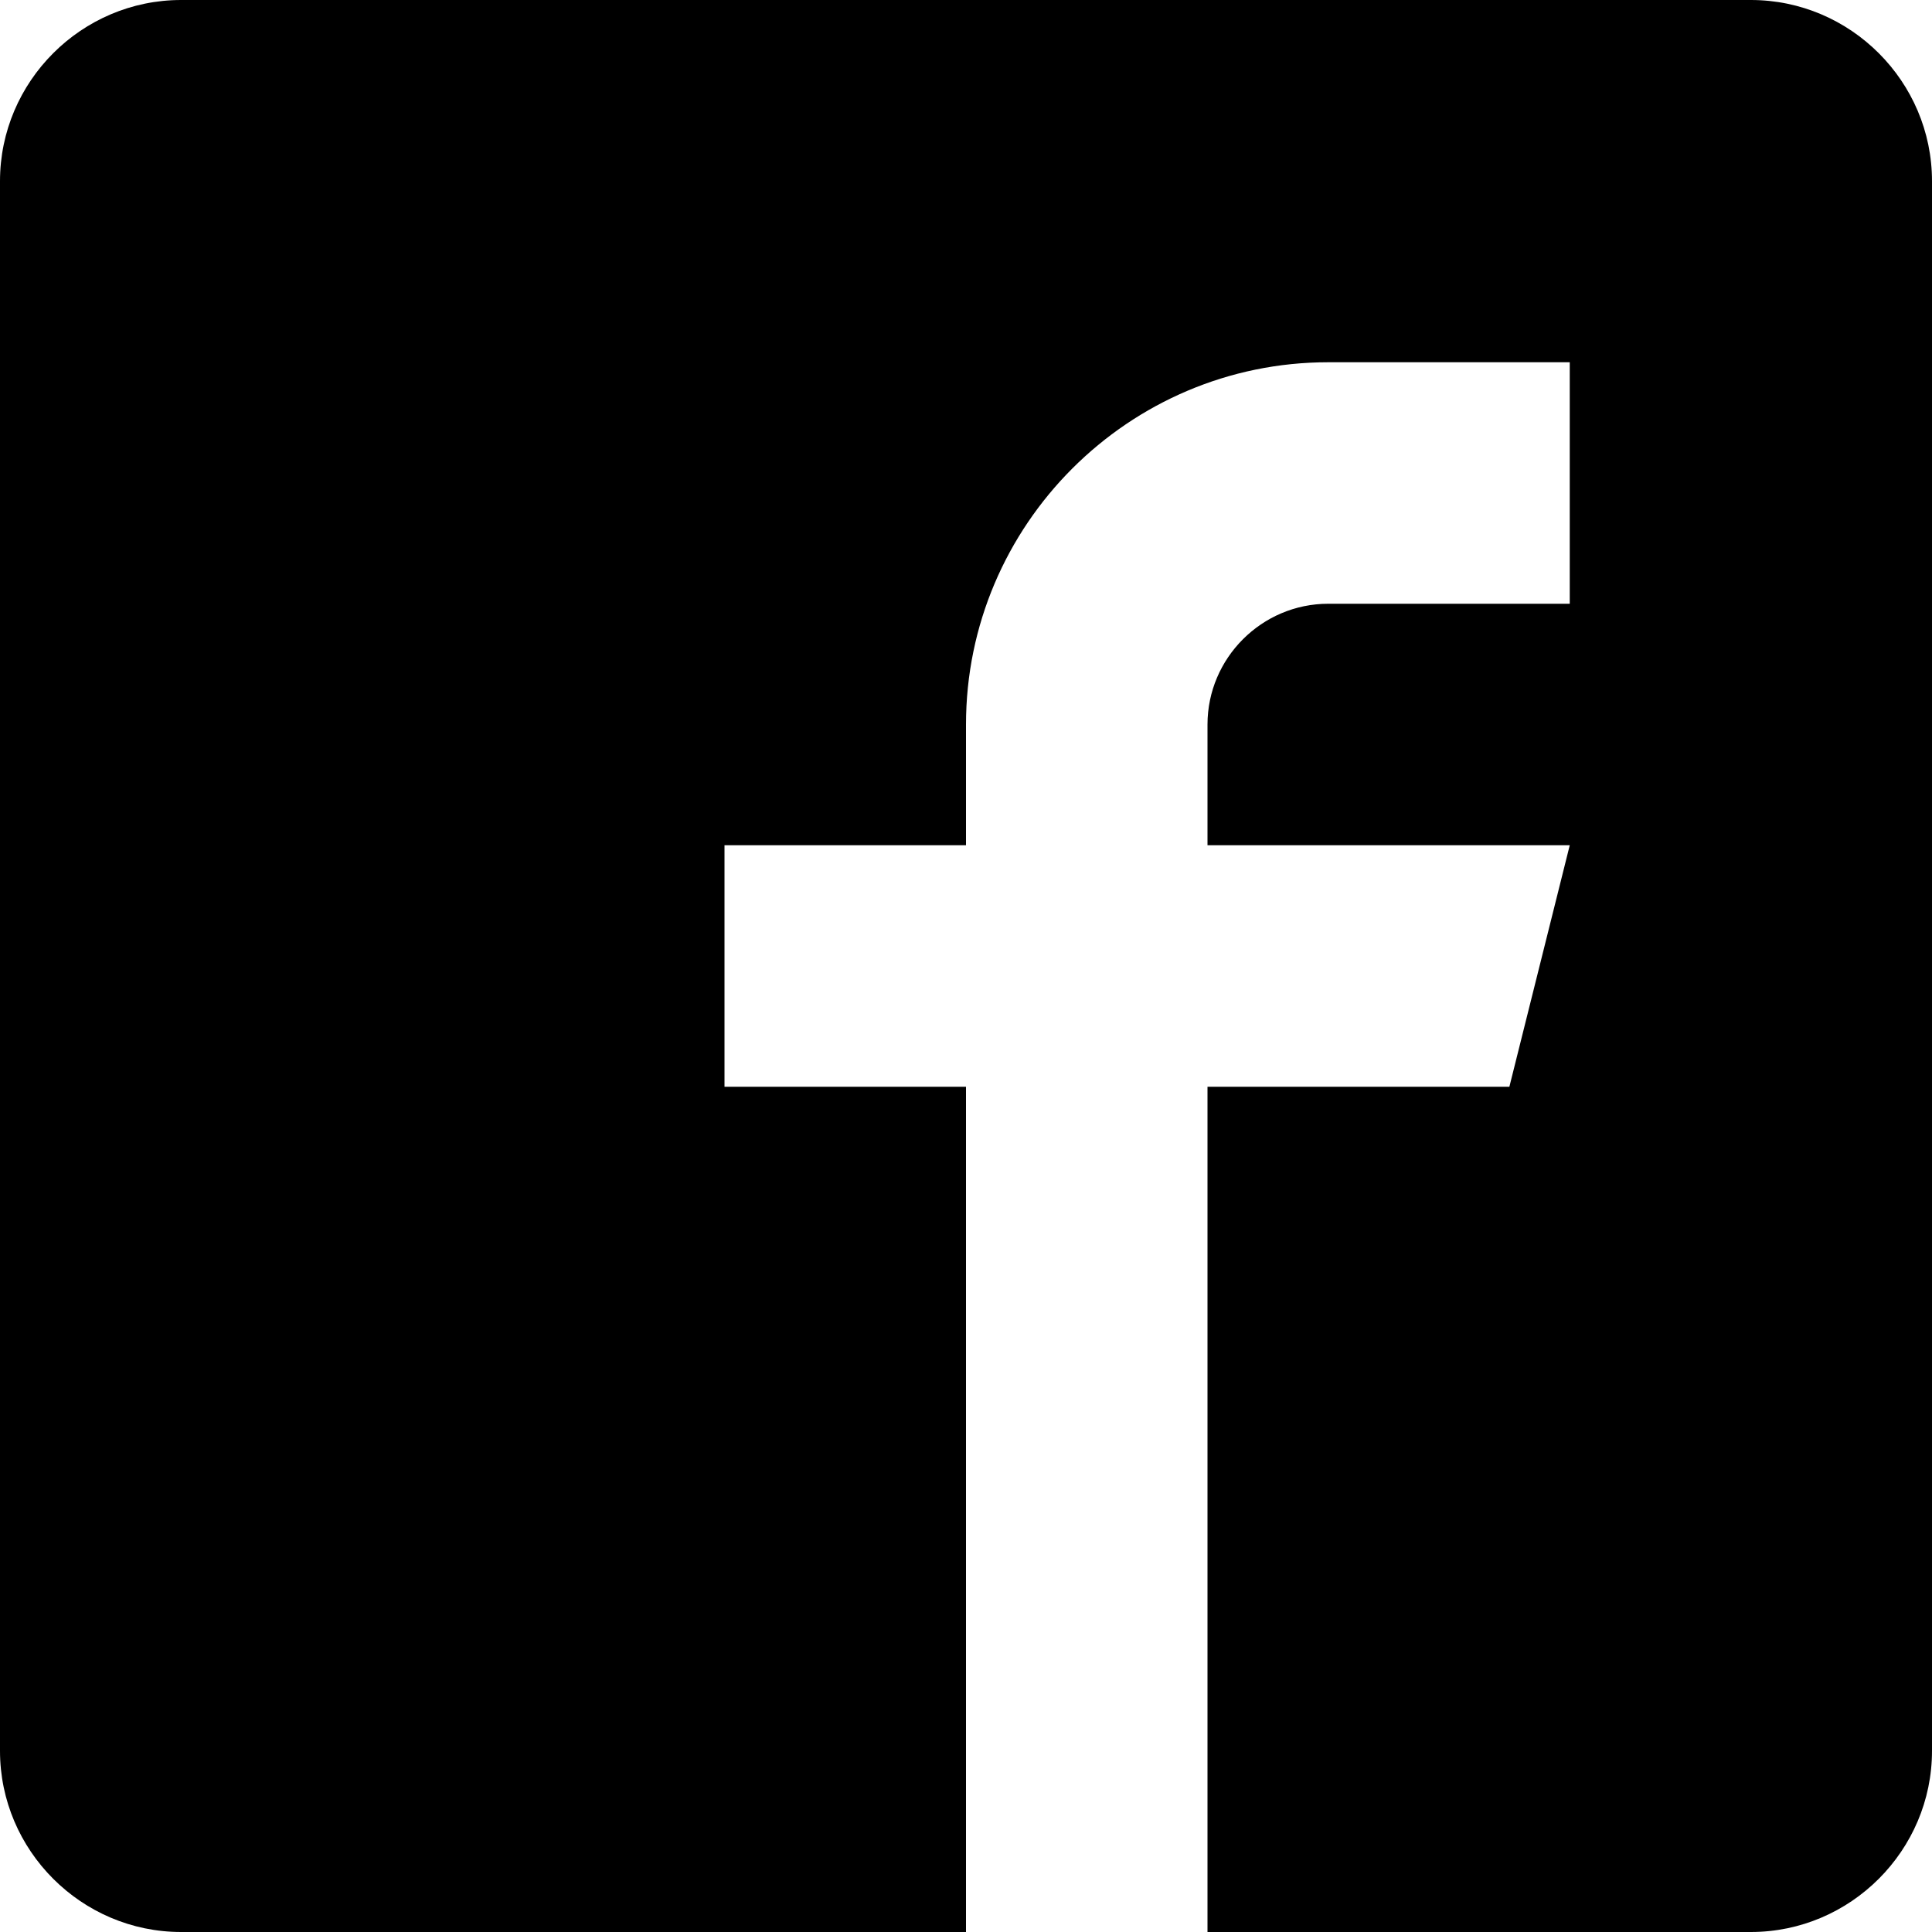
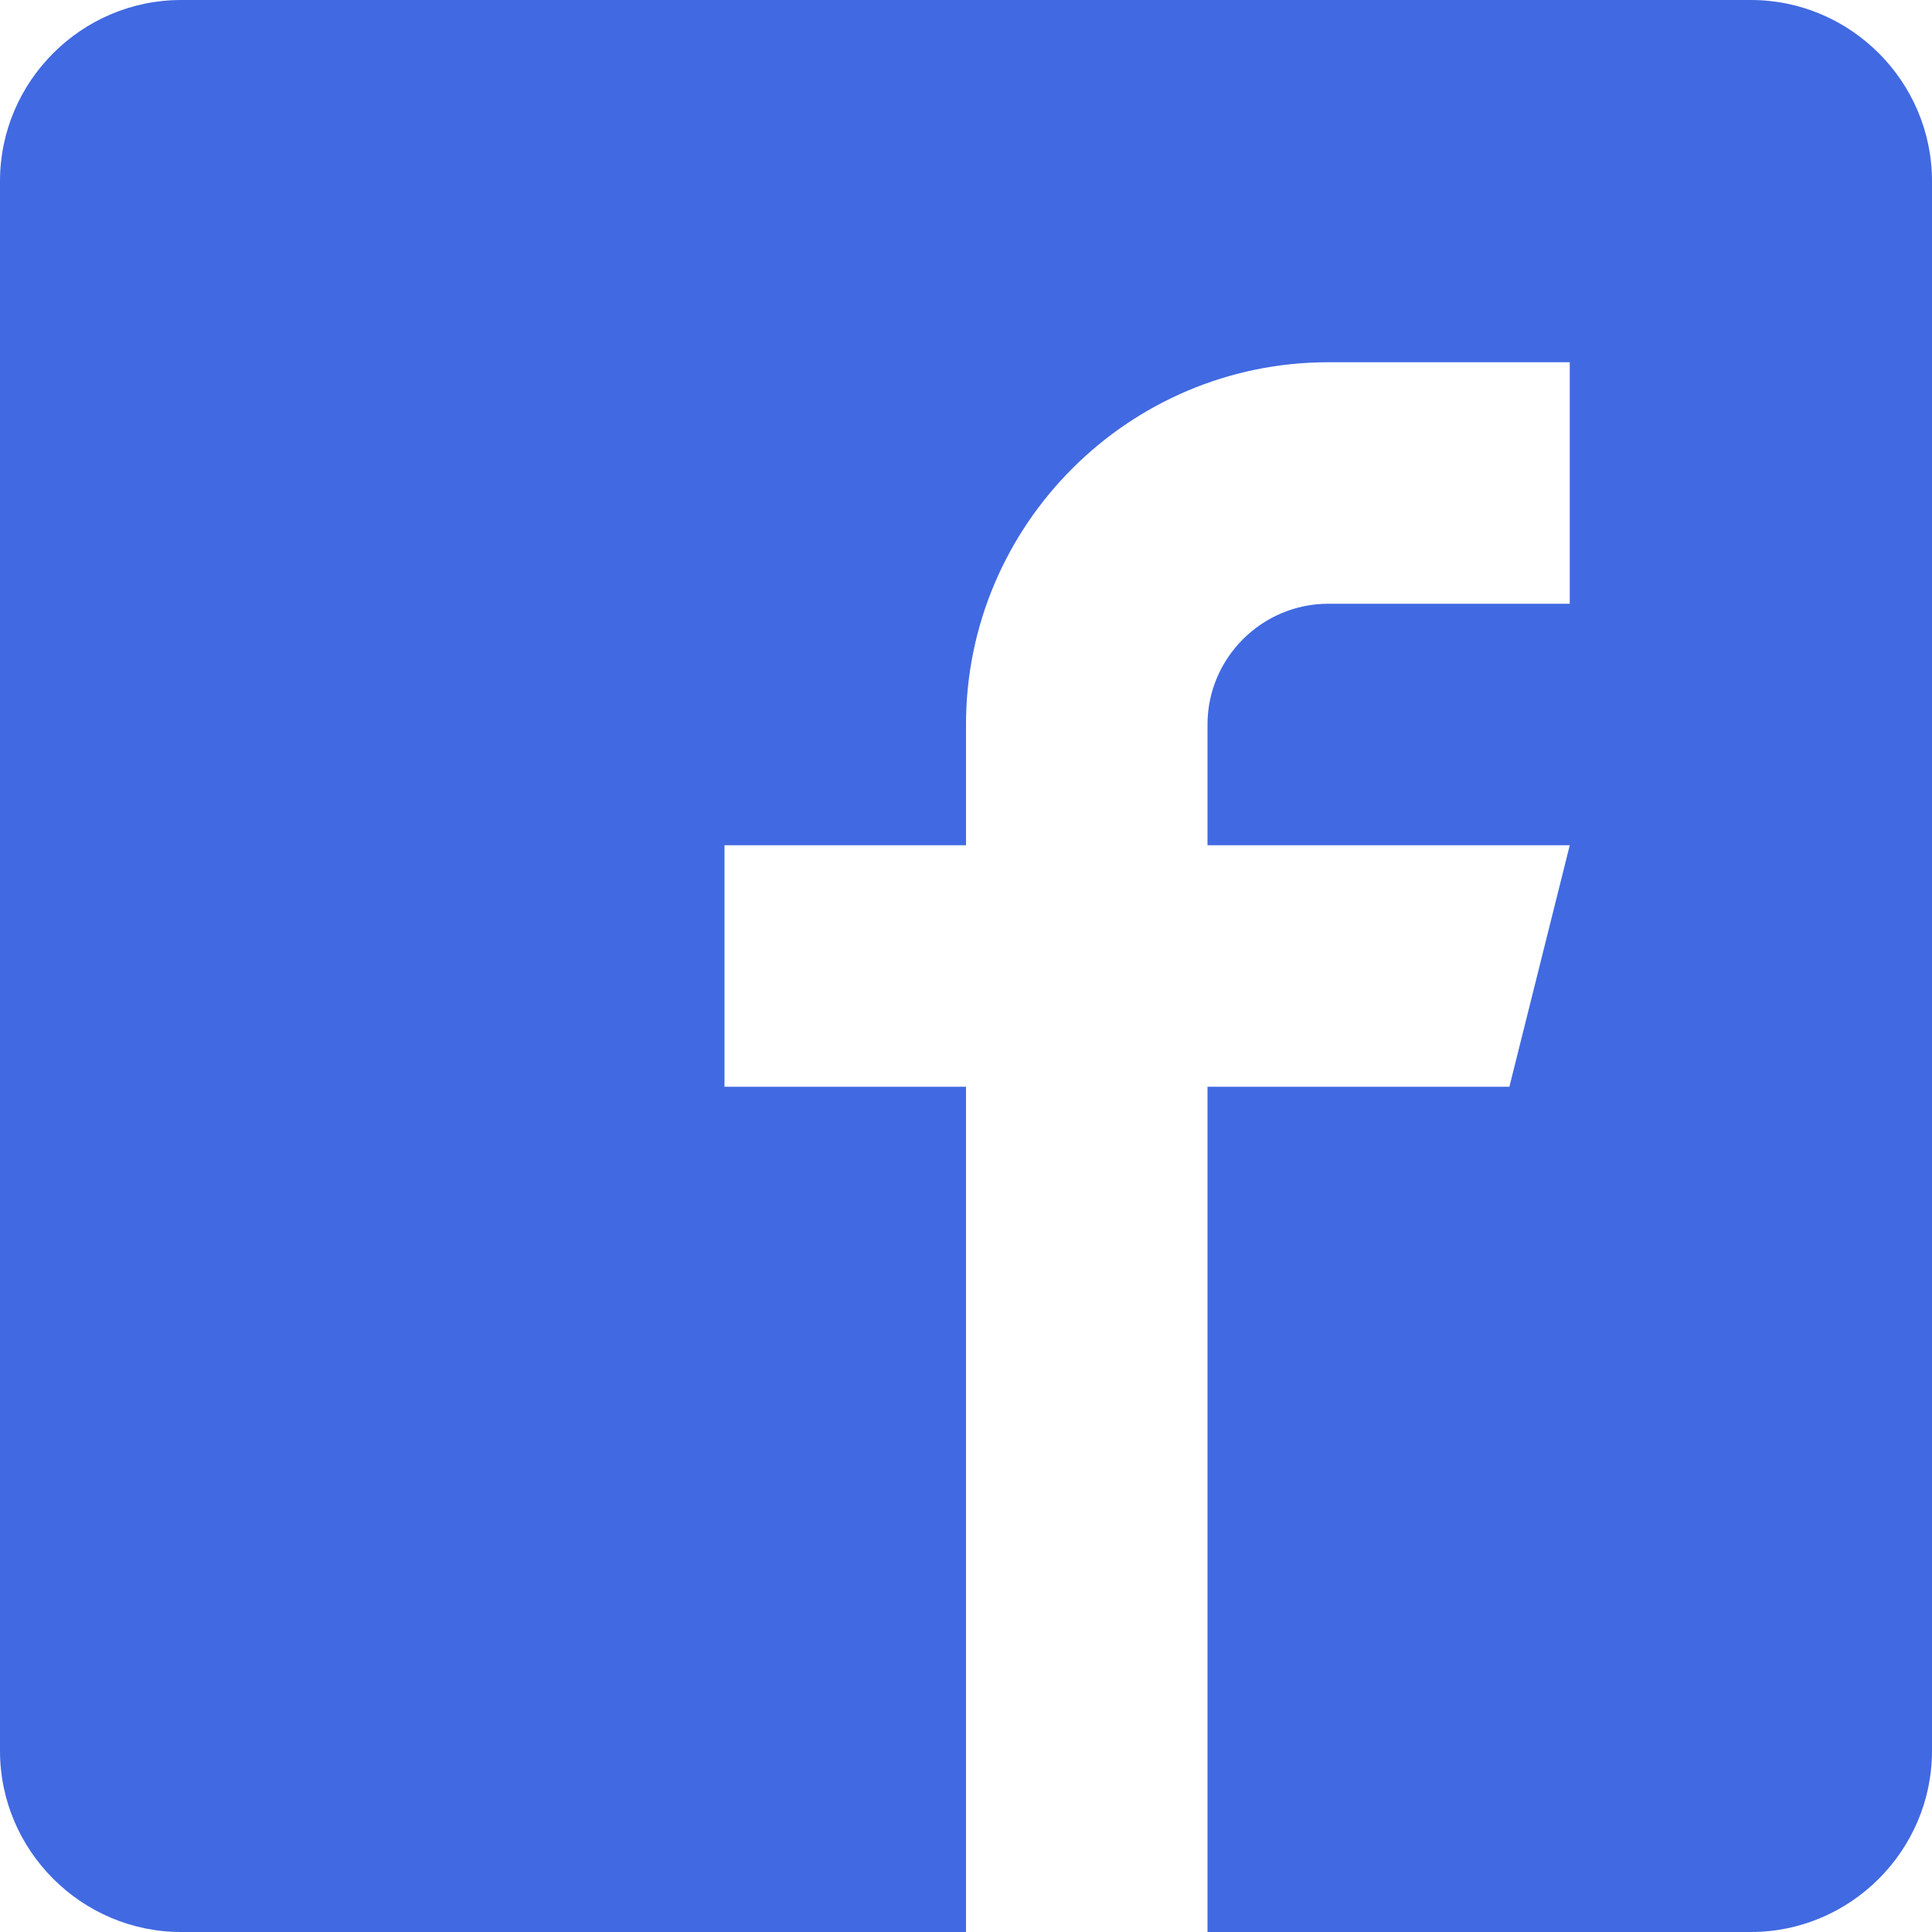
<svg xmlns="http://www.w3.org/2000/svg" version="1.1" width="32" height="32" viewBox="0 0 32 32">
-   <path d="M29 0h-26c-1.65 0-3 1.35-3 3v26c0 1.65 1.35 3 3 3h13v-14h-4v-4h4v-2c0-3.306 2.694-6 6-6h4v4h-4c-1.1 0-2 0.9-2 2v2h6l-1 4h-5v14h9c1.65 0 3-1.35 3-3v-26c0-1.65-1.35-3-3-3z" />
+   <path fill="#4169e1" d="M29 0h-26c-1.65 0-3 1.35-3 3v26c0 1.65 1.35 3 3 3h13v-14h-4v-4h4v-2c0-3.306 2.694-6 6-6h4v4h-4c-1.1 0-2 0.9-2 2v2h6l-1 4h-5v14h9c1.65 0 3-1.35 3-3v-26c0-1.65-1.35-3-3-3z" />
</svg>
